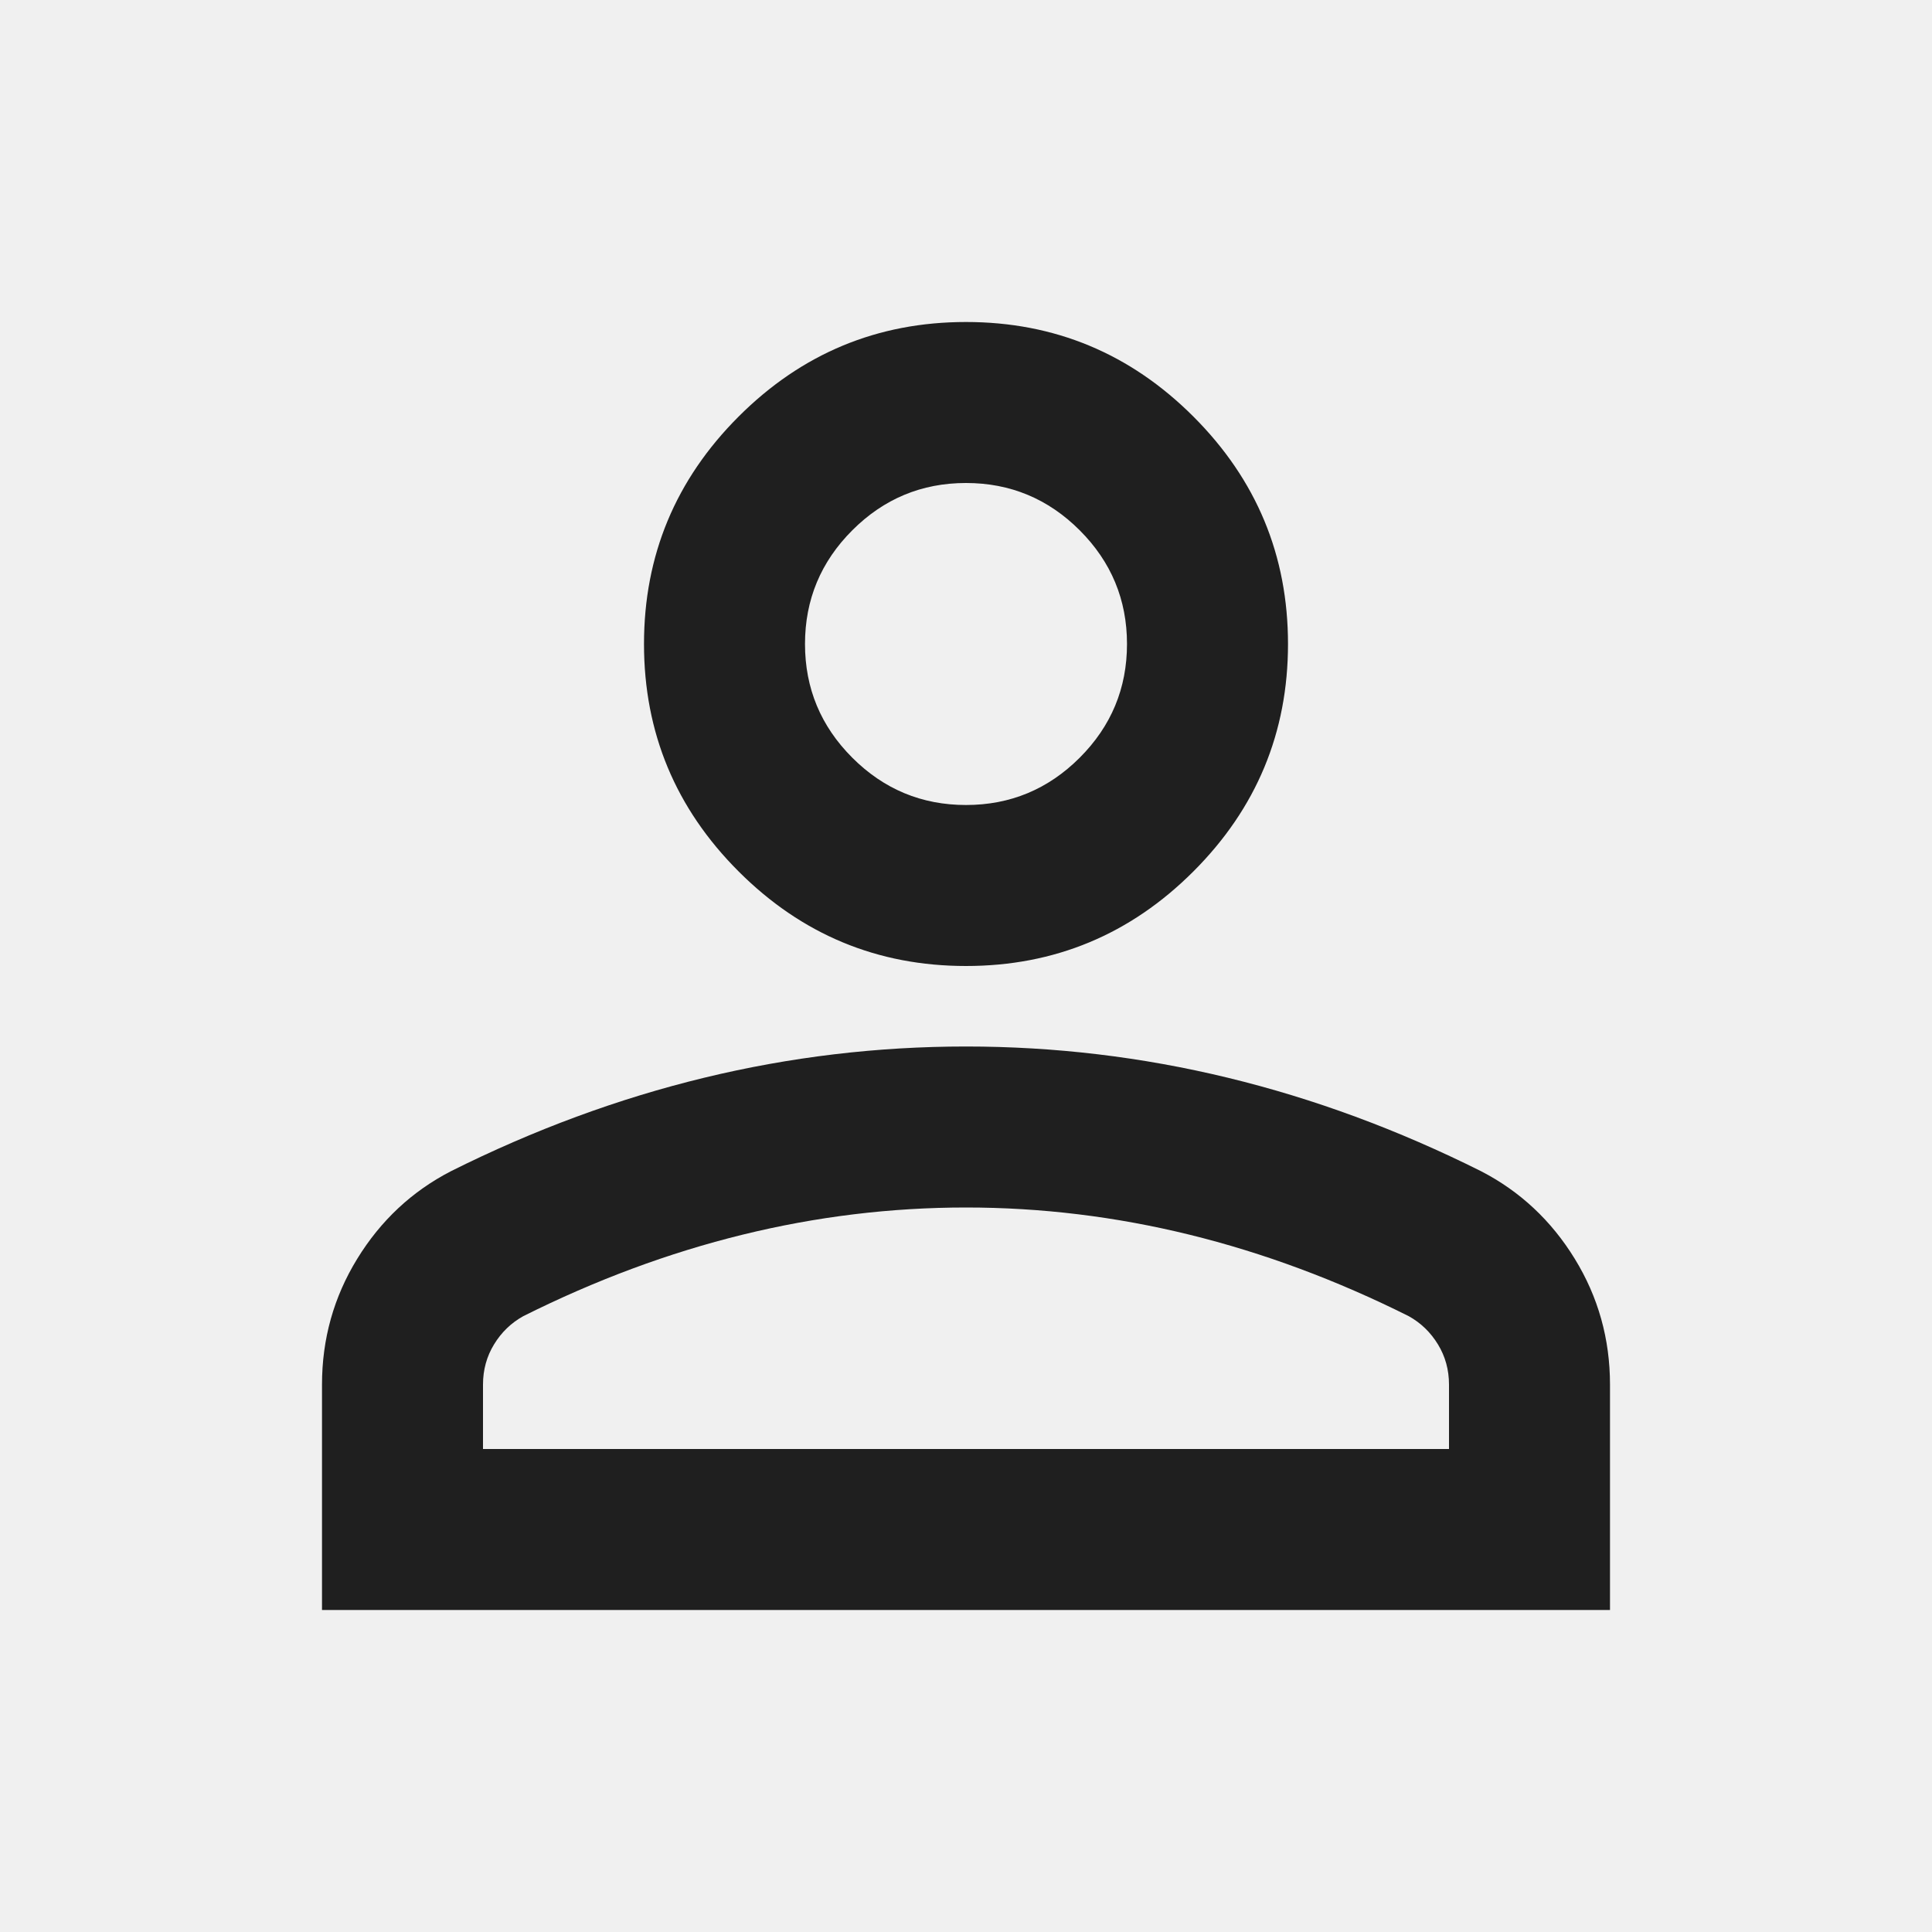
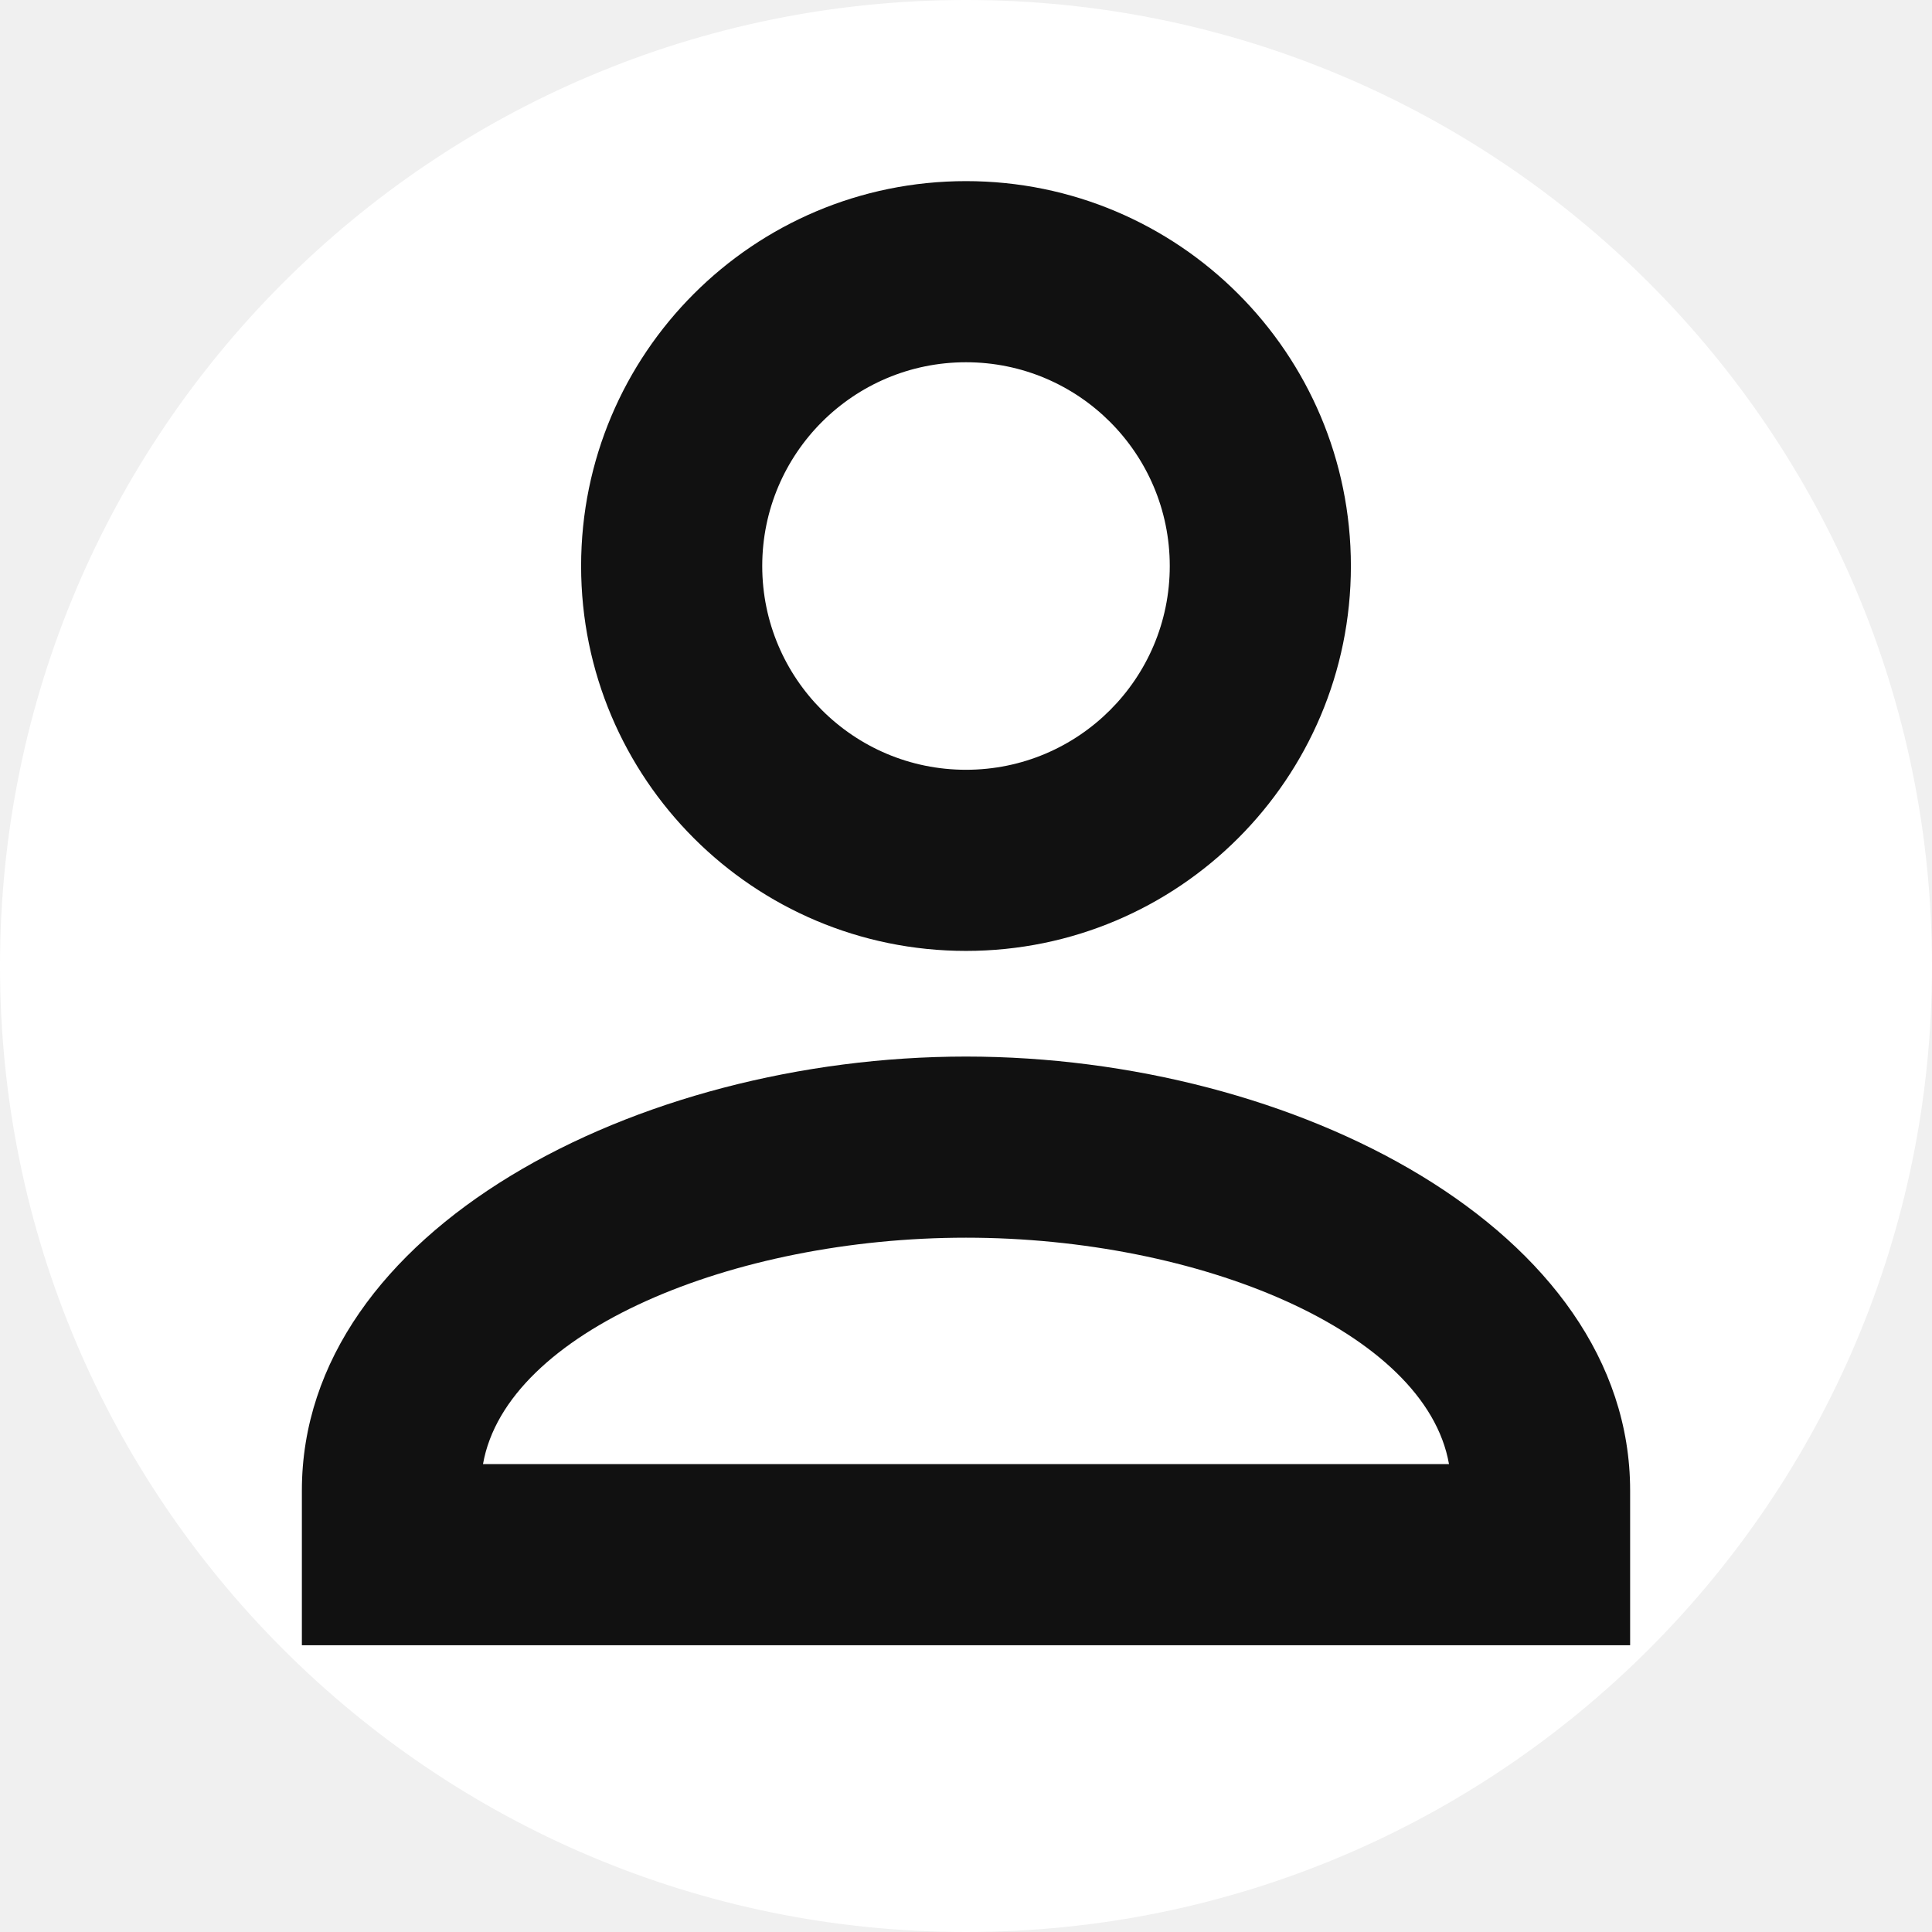
- <svg xmlns="http://www.w3.org/2000/svg" height="24px" viewBox="0 -960 960 960" width="24px" fill="#1f1f1f">
-   <path d="M480-480q-66 0-113-47t-47-113q0-66 47-113t113-47q66 0 113 47t47 113q0 66-47 113t-113 47ZM160-160v-112q0-34 17.5-62.5T224-378q62-31 126-46.5T480-440q66 0 130 15.5T736-378q29 15 46.5 43.5T800-272v112H160Zm80-80h480v-32q0-11-5.5-20T700-306q-54-27-109-40.5T480-360q-56 0-111 13.5T260-306q-9 5-14.5 14t-5.5 20v32Zm240-320q33 0 56.5-23.5T560-640q0-33-23.5-56.5T480-720q-33 0-56.5 23.5T400-640q0 33 23.5 56.5T480-560Zm0-80Zm0 400Z" />
+ <svg xmlns="http://www.w3.org/2000/svg" viewBox="0 0 256 256" role="img" aria-label="Usuario">
+   <rect width="256" height="256" rx="128" fill="#ffffff" />
+   <path fill="#111111" d="M128 126c-28.17 0-51-22.83-51-51s22.83-51 51-51 51 22.83 51 51-22.83 51-51 51Zm0-78c-14.91 0-27 12.09-27 27s12.09 27 27 27 27-12.09 27-27-12.09-27-27-27Zm-88 170v-20.5c0-34.52 44.42-57.5 88-57.5s88 22.98 88 57.5V218H40Zm24-24h128c-3.1-17.61-33.18-30-64-30s-60.9 12.39-64 30Z" />
</svg>
